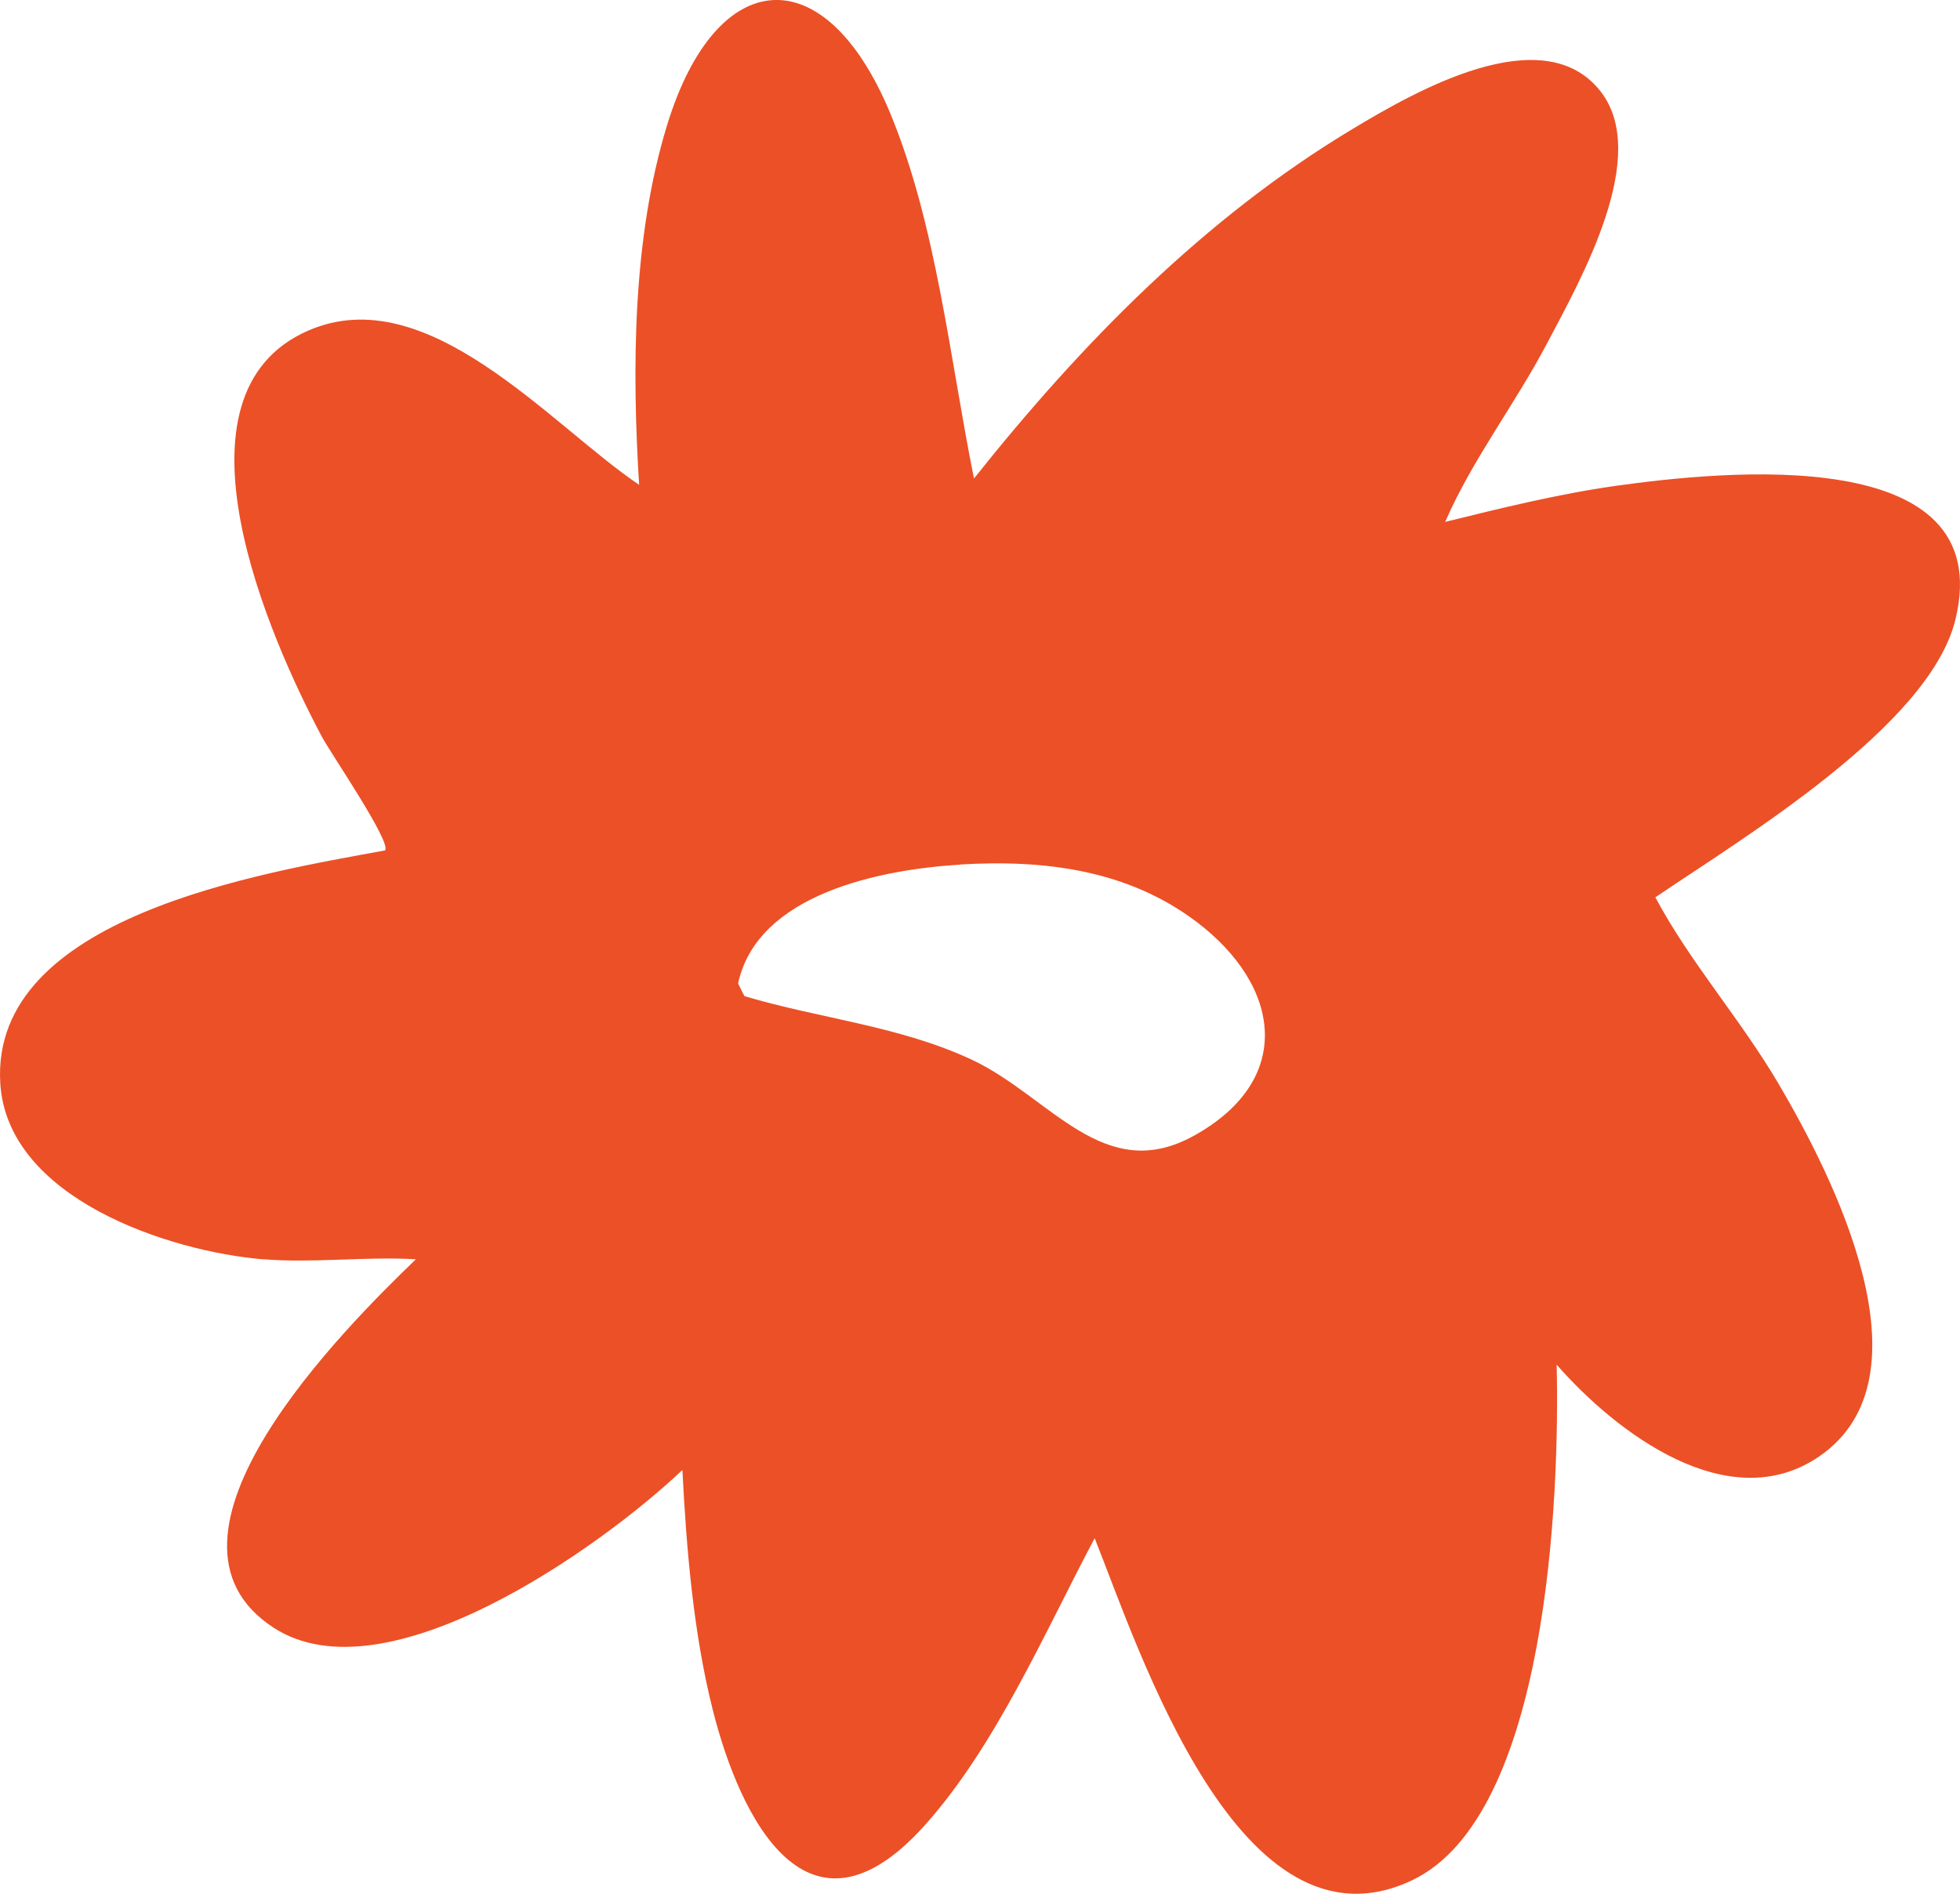
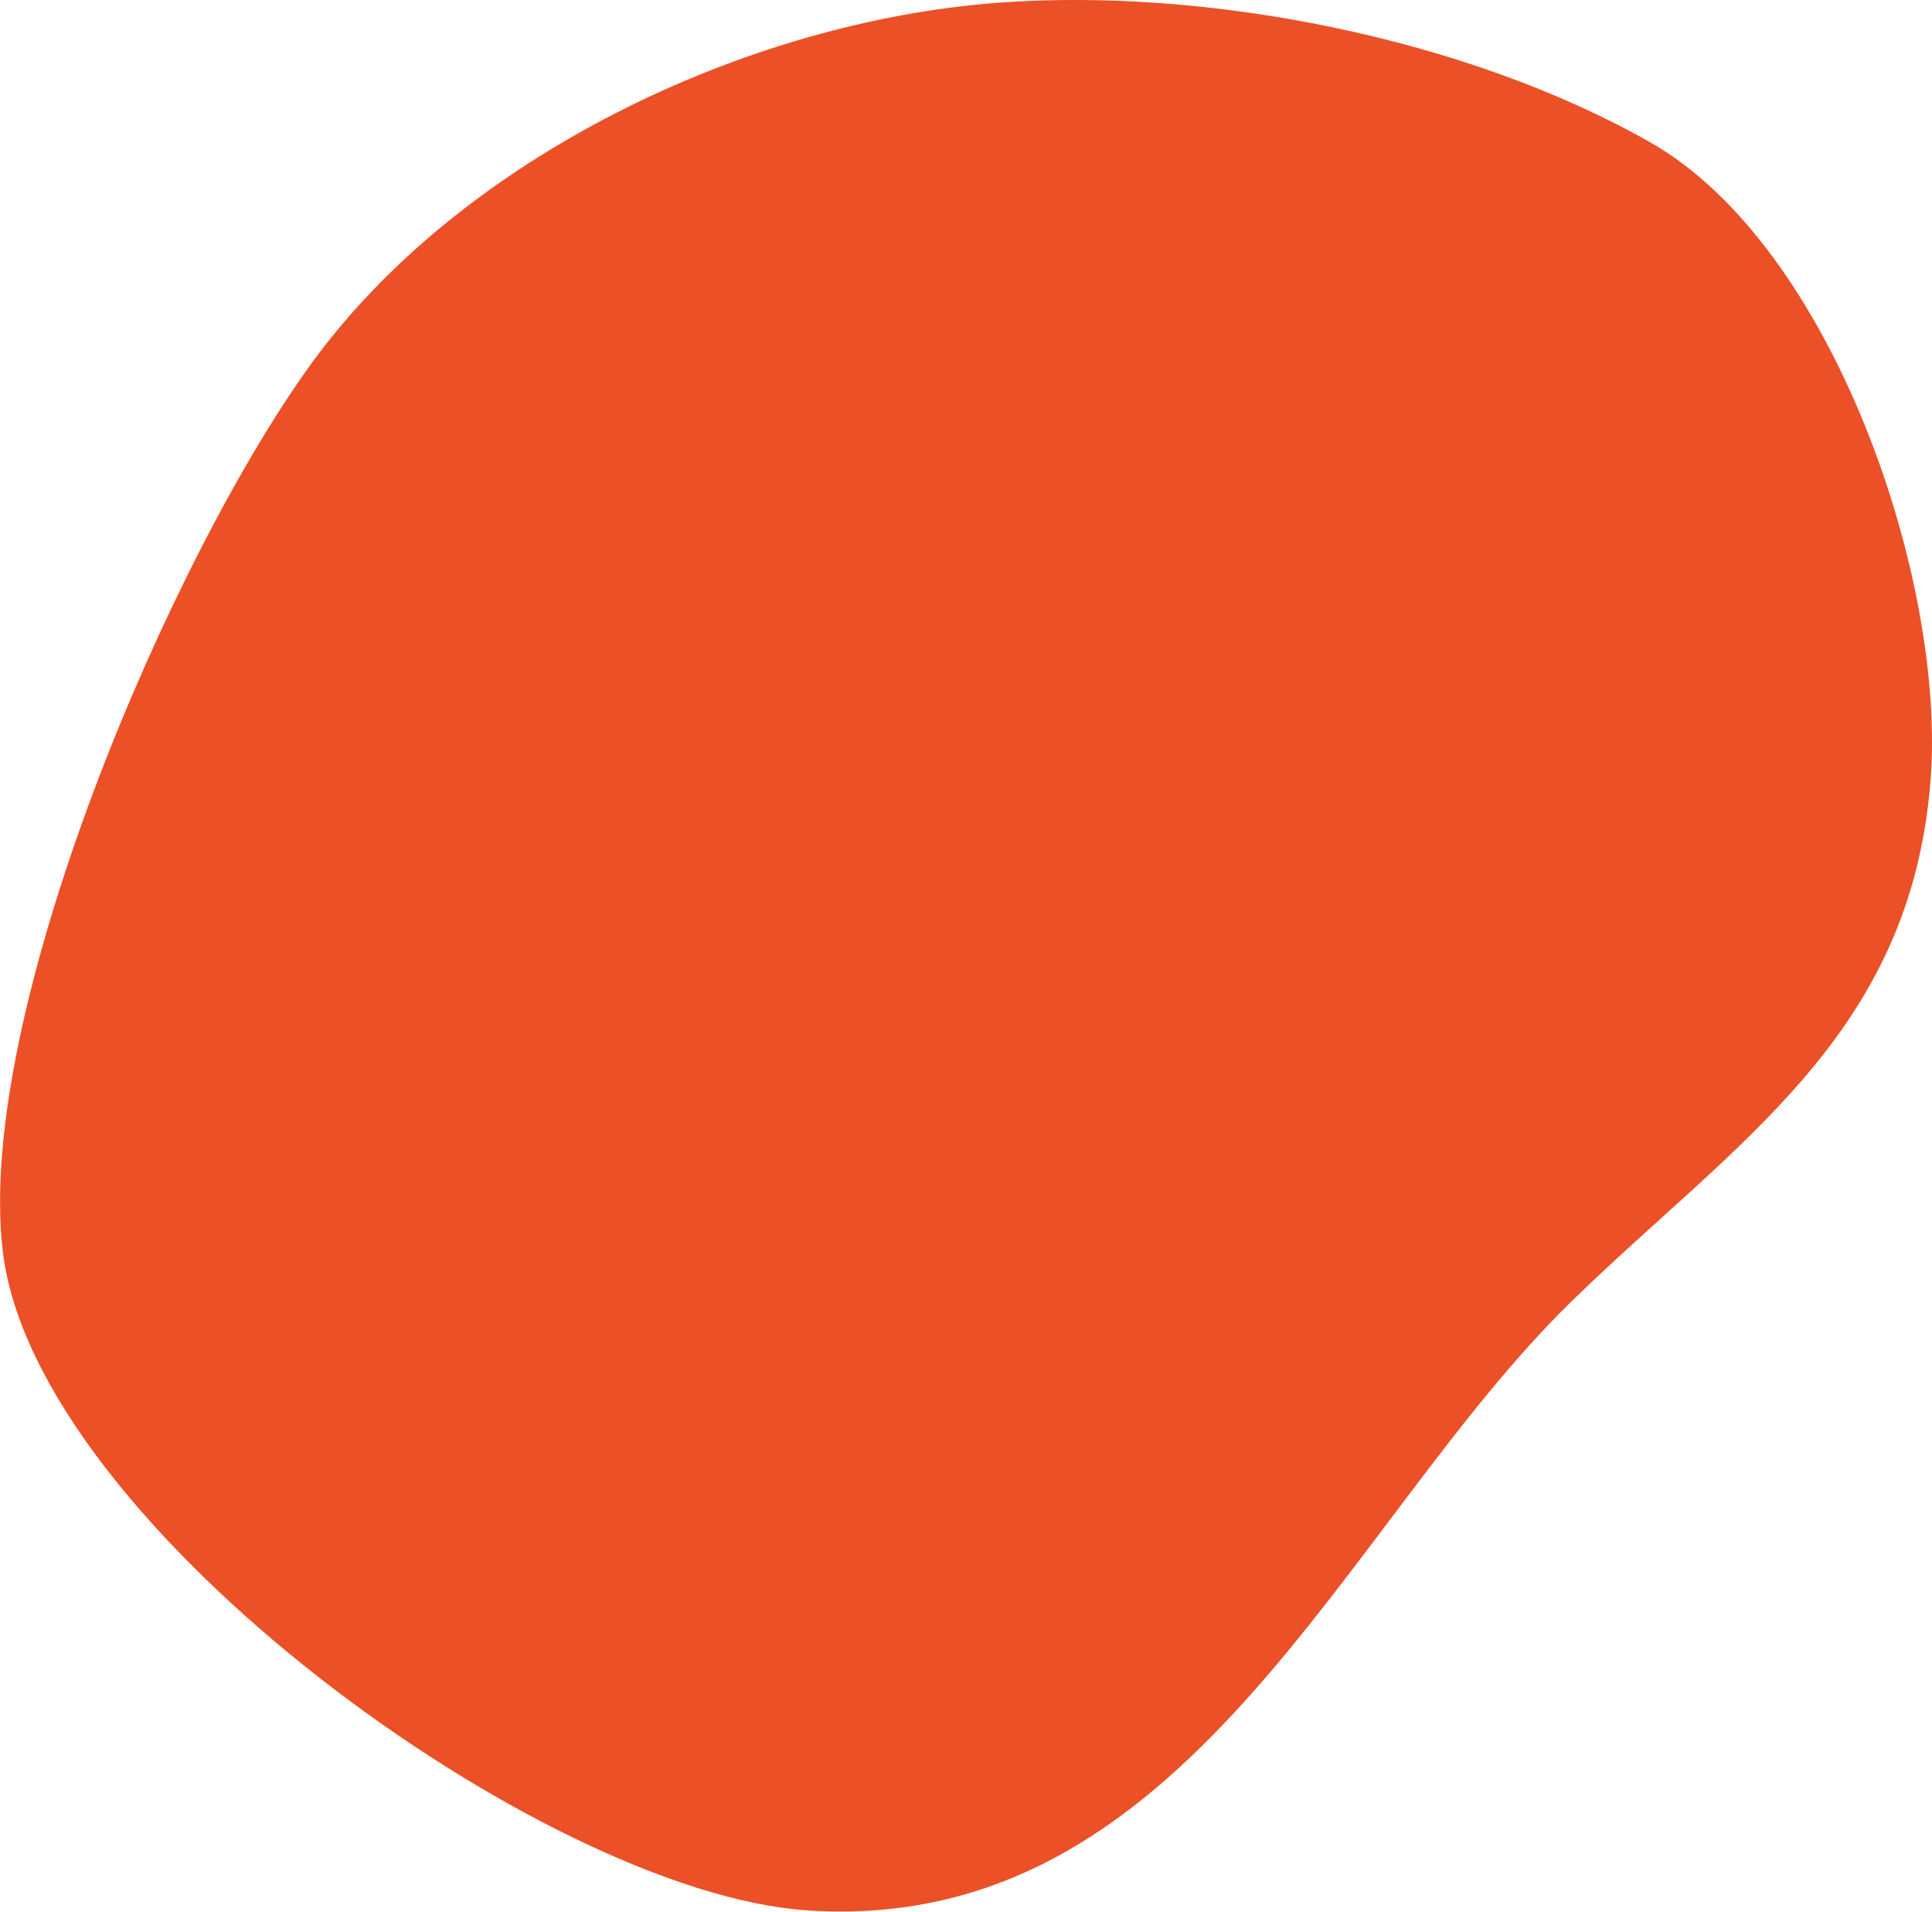
- <svg xmlns="http://www.w3.org/2000/svg" id="Layer_2" viewBox="0 0 151.71 146.59">
+ <svg xmlns="http://www.w3.org/2000/svg" id="Layer_2" viewBox="0 0 143.17 141.65">
  <g id="Layer_1-2">
-     <path d="M20.44,97.49c-7.37-.6-19.9-4.74-20.42-13.66-.75-12.91,20.33-16.26,29.78-18,.55-.58-4.22-7.55-4.88-8.79-4.06-7.63-12.4-26.51-1.06-31.45,9.23-4.02,18.72,7.29,25.61,11.94-.56-9.02-.51-19.11,2.16-27.83,3.81-12.46,12.23-13.07,17.27-.95,3.59,8.64,4.64,19.15,6.49,28.29,8.3-10.43,17.79-20.14,29.31-27.06,4.74-2.85,14.69-8.6,19.17-2.93,3.94,4.99-1.53,14.6-4.08,19.45s-5.79,9-7.93,13.9c4.38-1.08,8.79-2.17,13.27-2.8,8-1.11,29.62-3.46,26.22,10.38-2.02,8.25-16.53,16.93-23.22,21.48,2.68,5.03,6.6,9.44,9.54,14.44,4.15,7.06,12.15,22.69,3.13,28.85-7.01,4.78-15.71-1.86-20.31-7.11.24,10.08-.66,34.91-11.19,39.91-13.35,6.33-21.11-17.82-24.57-26.48-3.85,7.25-7.68,16.16-13.21,22.29-8.93,9.89-14.19-.41-16.36-9.04-1.49-5.93-2.03-12.42-2.34-18.53-6.33,6-22.96,17.85-31.64,12.21-10.77-7,5.5-23.21,11.01-28.52-3.83-.23-7.97.31-11.76,0ZM74.33,66.93c-6.12.37-15.7,2.24-17.2,9.2l.49.98c5.88,1.75,12,2.3,17.62,4.93,6.06,2.85,10.2,9.76,17.2,5.86,7.79-4.33,6.71-11.59.19-16.53-5.33-4.04-11.79-4.84-18.3-4.45Z" fill="#ec5026" />
+     <path d="M73.87.21c15.56-1.18,34.79,2.6,48.41,10.33,13.54,7.69,21.96,32.46,20.78,47.32-1.49,18.95-14.54,26.79-26.64,38.61-16.96,16.57-28.36,46.99-56.61,45.09C40.26,140.25,2.63,113.01.21,92.75-1.9,75.13,12.71,41.11,23.19,26.78,34.28,11.63,55.23,1.63,73.87.21Z" fill="#ec5026" />
  </g>
</svg>
